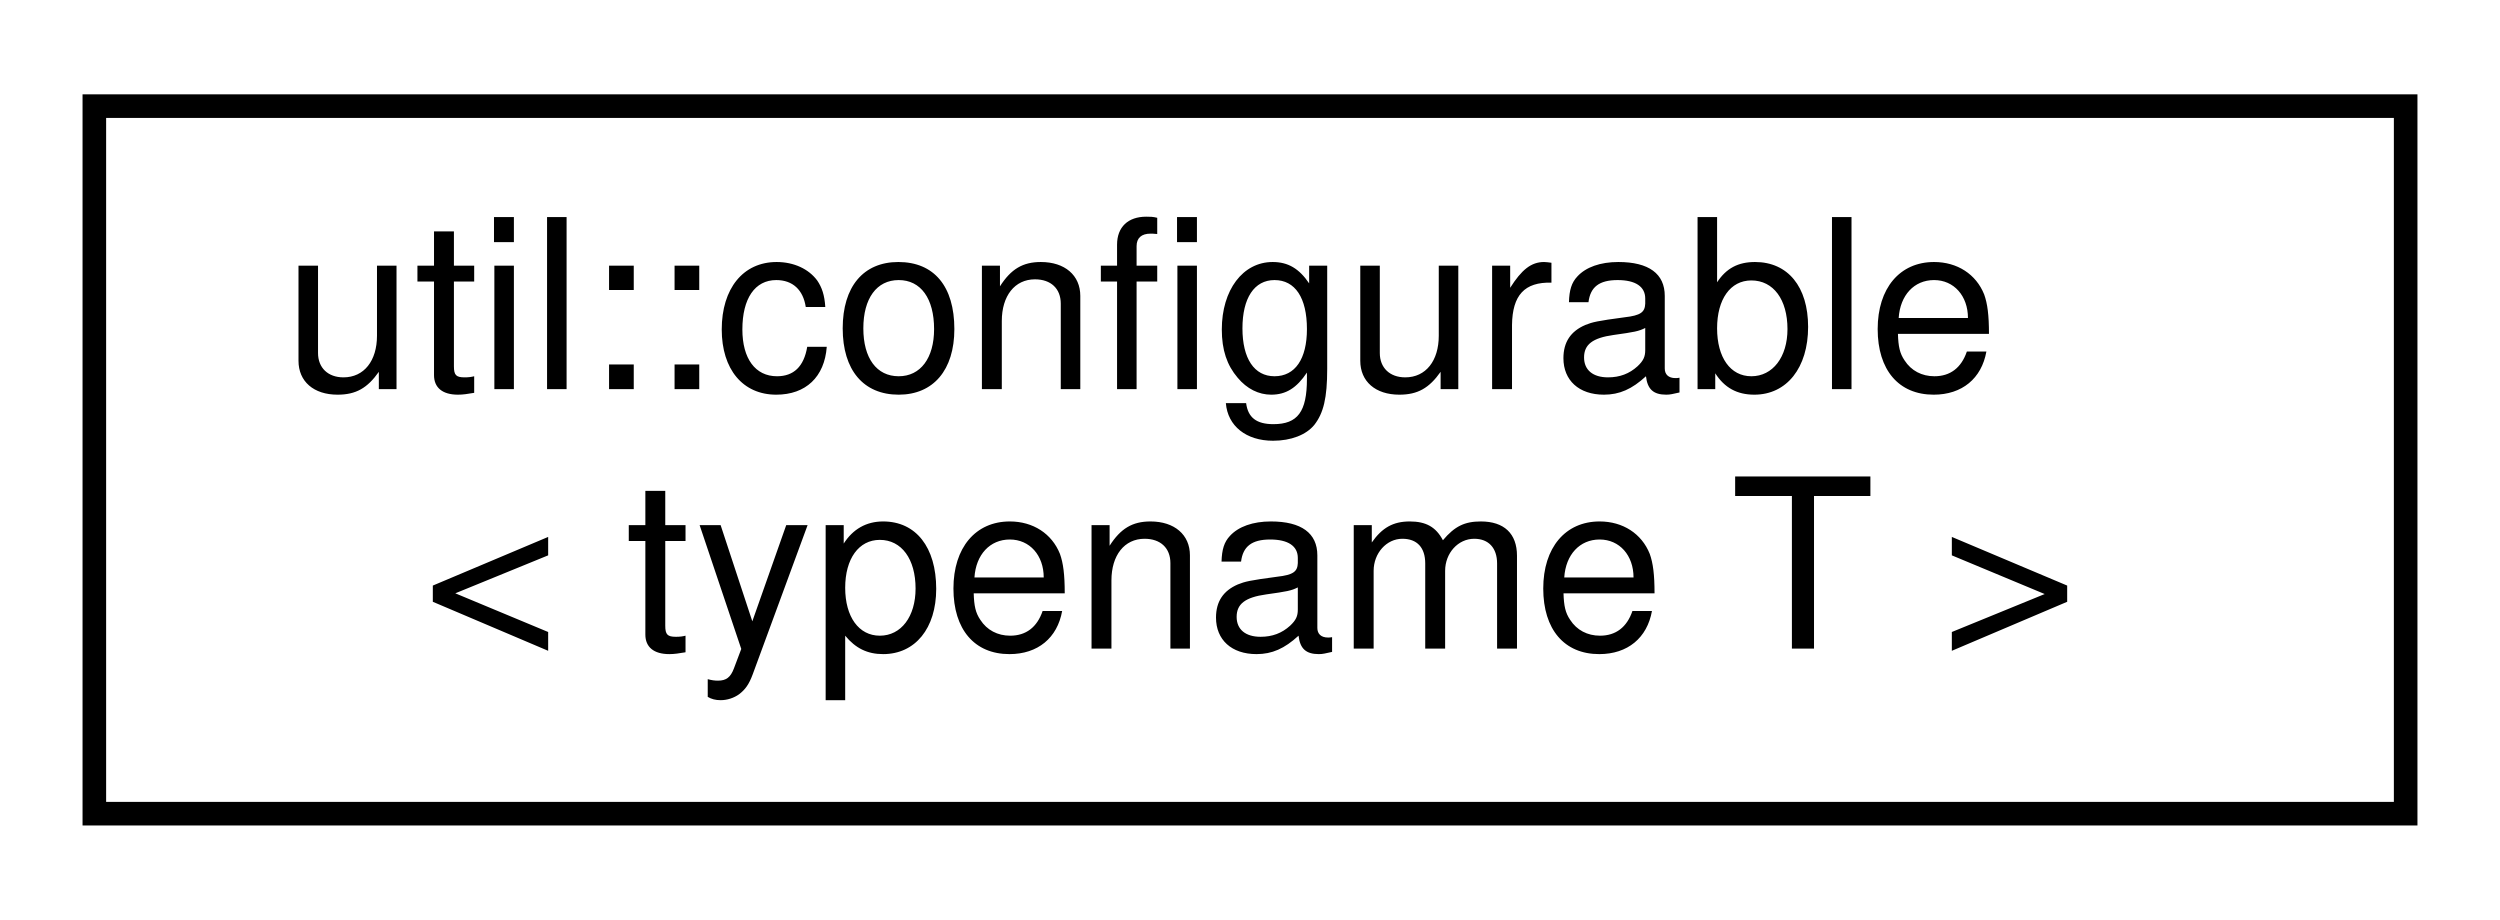
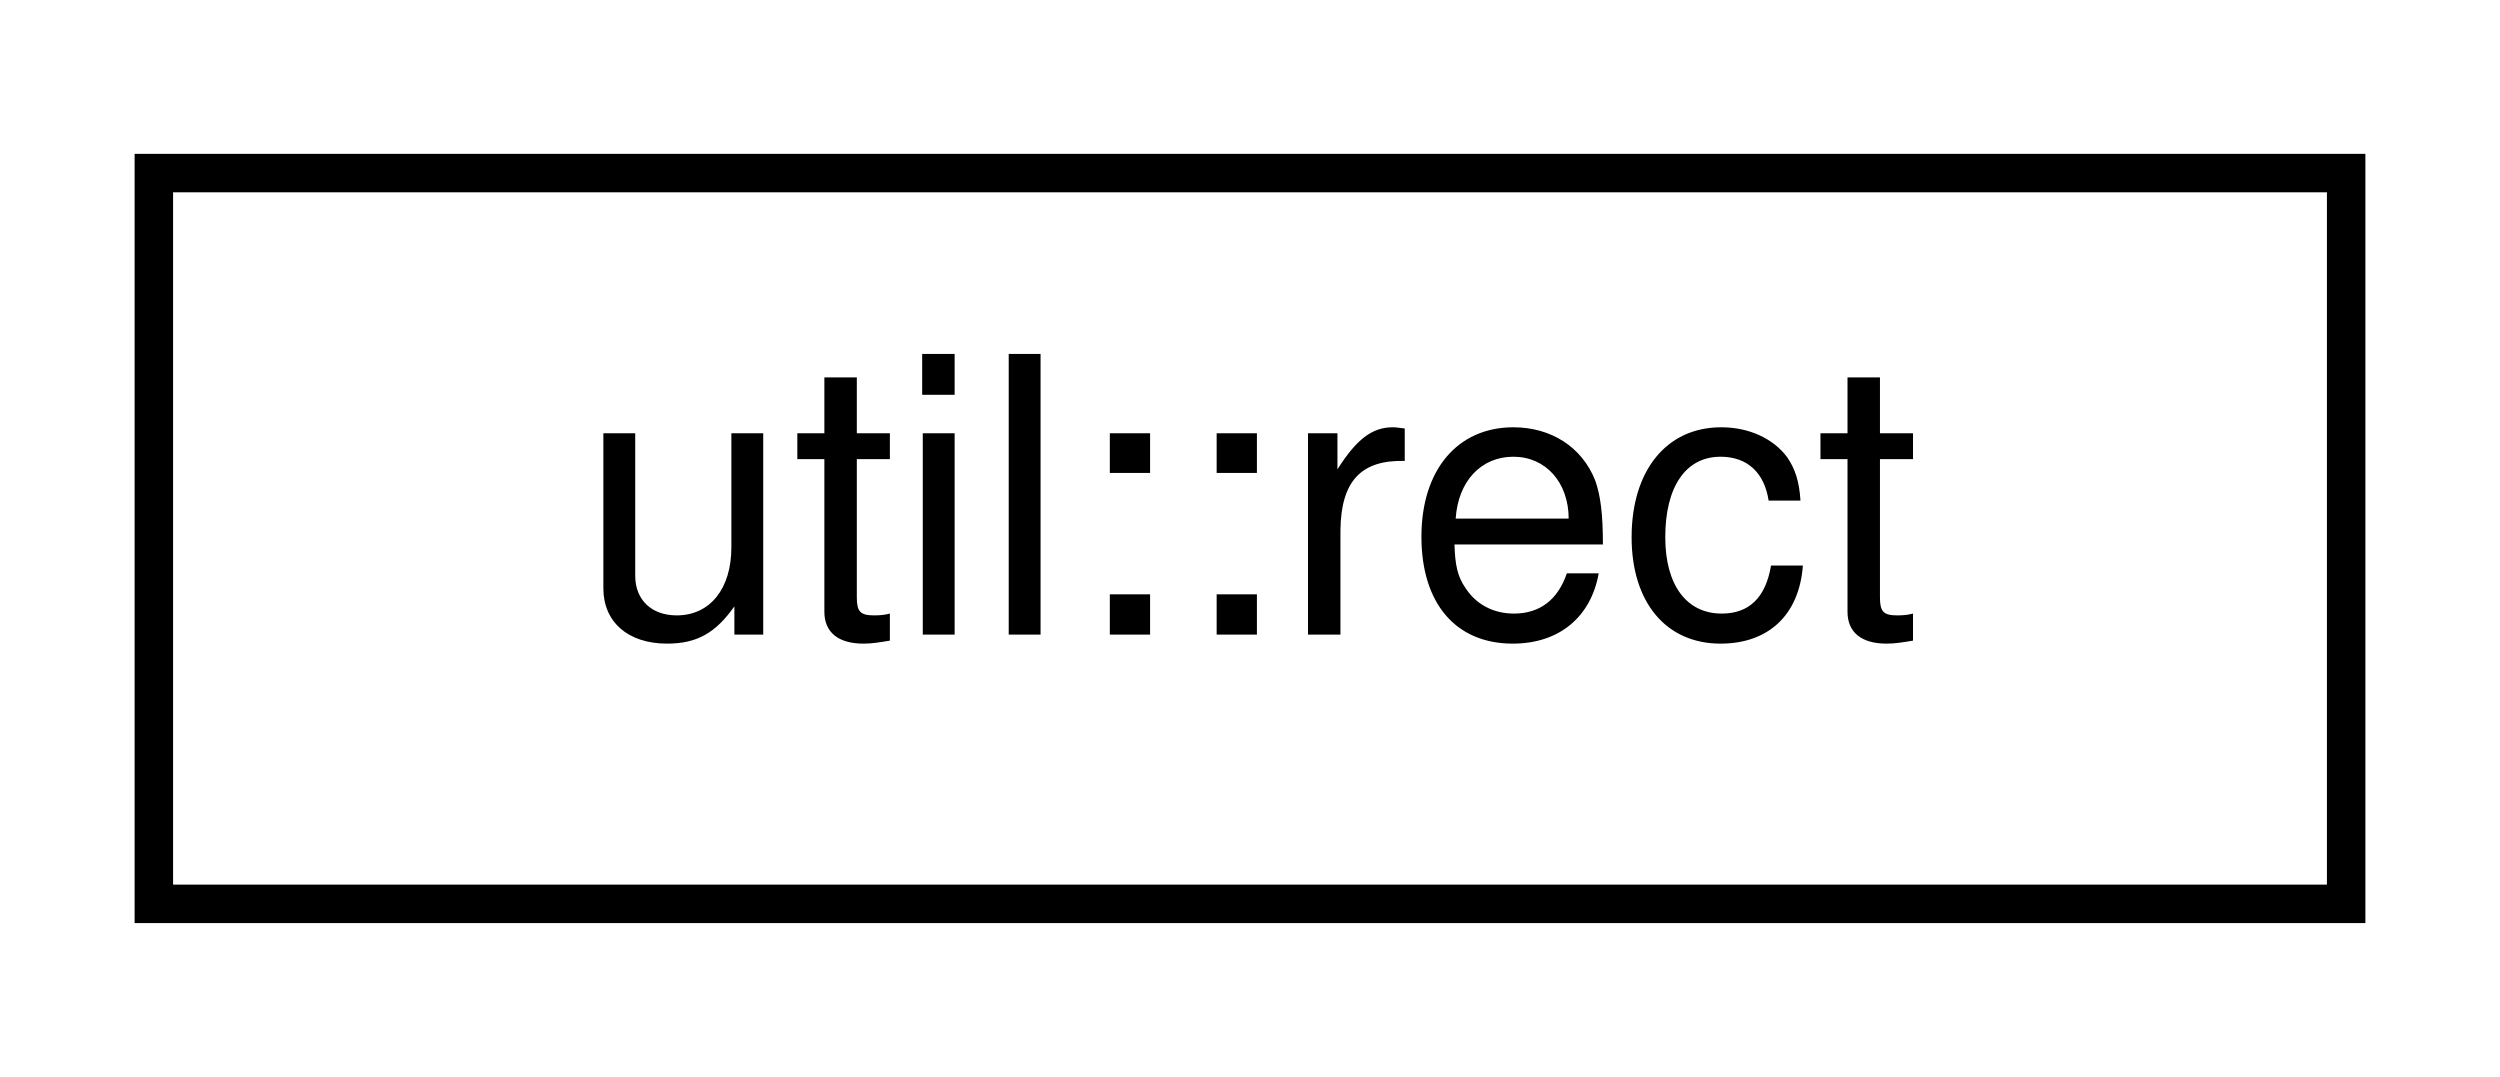
- <svg xmlns="http://www.w3.org/2000/svg" xmlns:xlink="http://www.w3.org/1999/xlink" width="106pt" height="39pt" viewBox="0.00 0.00 106.00 39.00">
-   <g id="graph0" class="graph" transform="scale(1 1) rotate(0) translate(4 35)">
+ <svg xmlns="http://www.w3.org/2000/svg" xmlns:xlink="http://www.w3.org/1999/xlink" width="65pt" height="28pt" viewBox="0.00 0.00 65.00 28.00">
+   <g id="graph0" class="graph" transform="scale(1 1) rotate(0) translate(4 24)">
    <g id="node1" class="node">
      <g id="a_node1">
-         <a target="_parent" xlink:href="../libpalliate/classutil_1_1configurable.html" xlink:title=" ">
-           <polygon fill="none" stroke="black" points="0,-0.5 0,-30.5 98,-30.5 98,-0.5 0,-0.5" />
-           <text text-anchor="start" x="8" y="-18.5" font-family="Helvetica,sans-Serif" font-size="10.00">util::configurable</text>
-           <text text-anchor="middle" x="49" y="-7.5" font-family="Helvetica,sans-Serif" font-size="10.00">&lt; typename T &gt;</text>
+         <a target="_parent" xlink:href="../libpalliate/structutil_1_1rect.html" xlink:title=" ">
+           <polygon fill="none" stroke="black" points="0,-0.5 0,-19.5 57,-19.5 57,-0.5 0,-0.5" />
+           <text text-anchor="middle" x="28.5" y="-7.5" font-family="Helvetica,sans-Serif" font-size="10.00">util::rect</text>
        </a>
      </g>
    </g>
  </g>
</svg>
